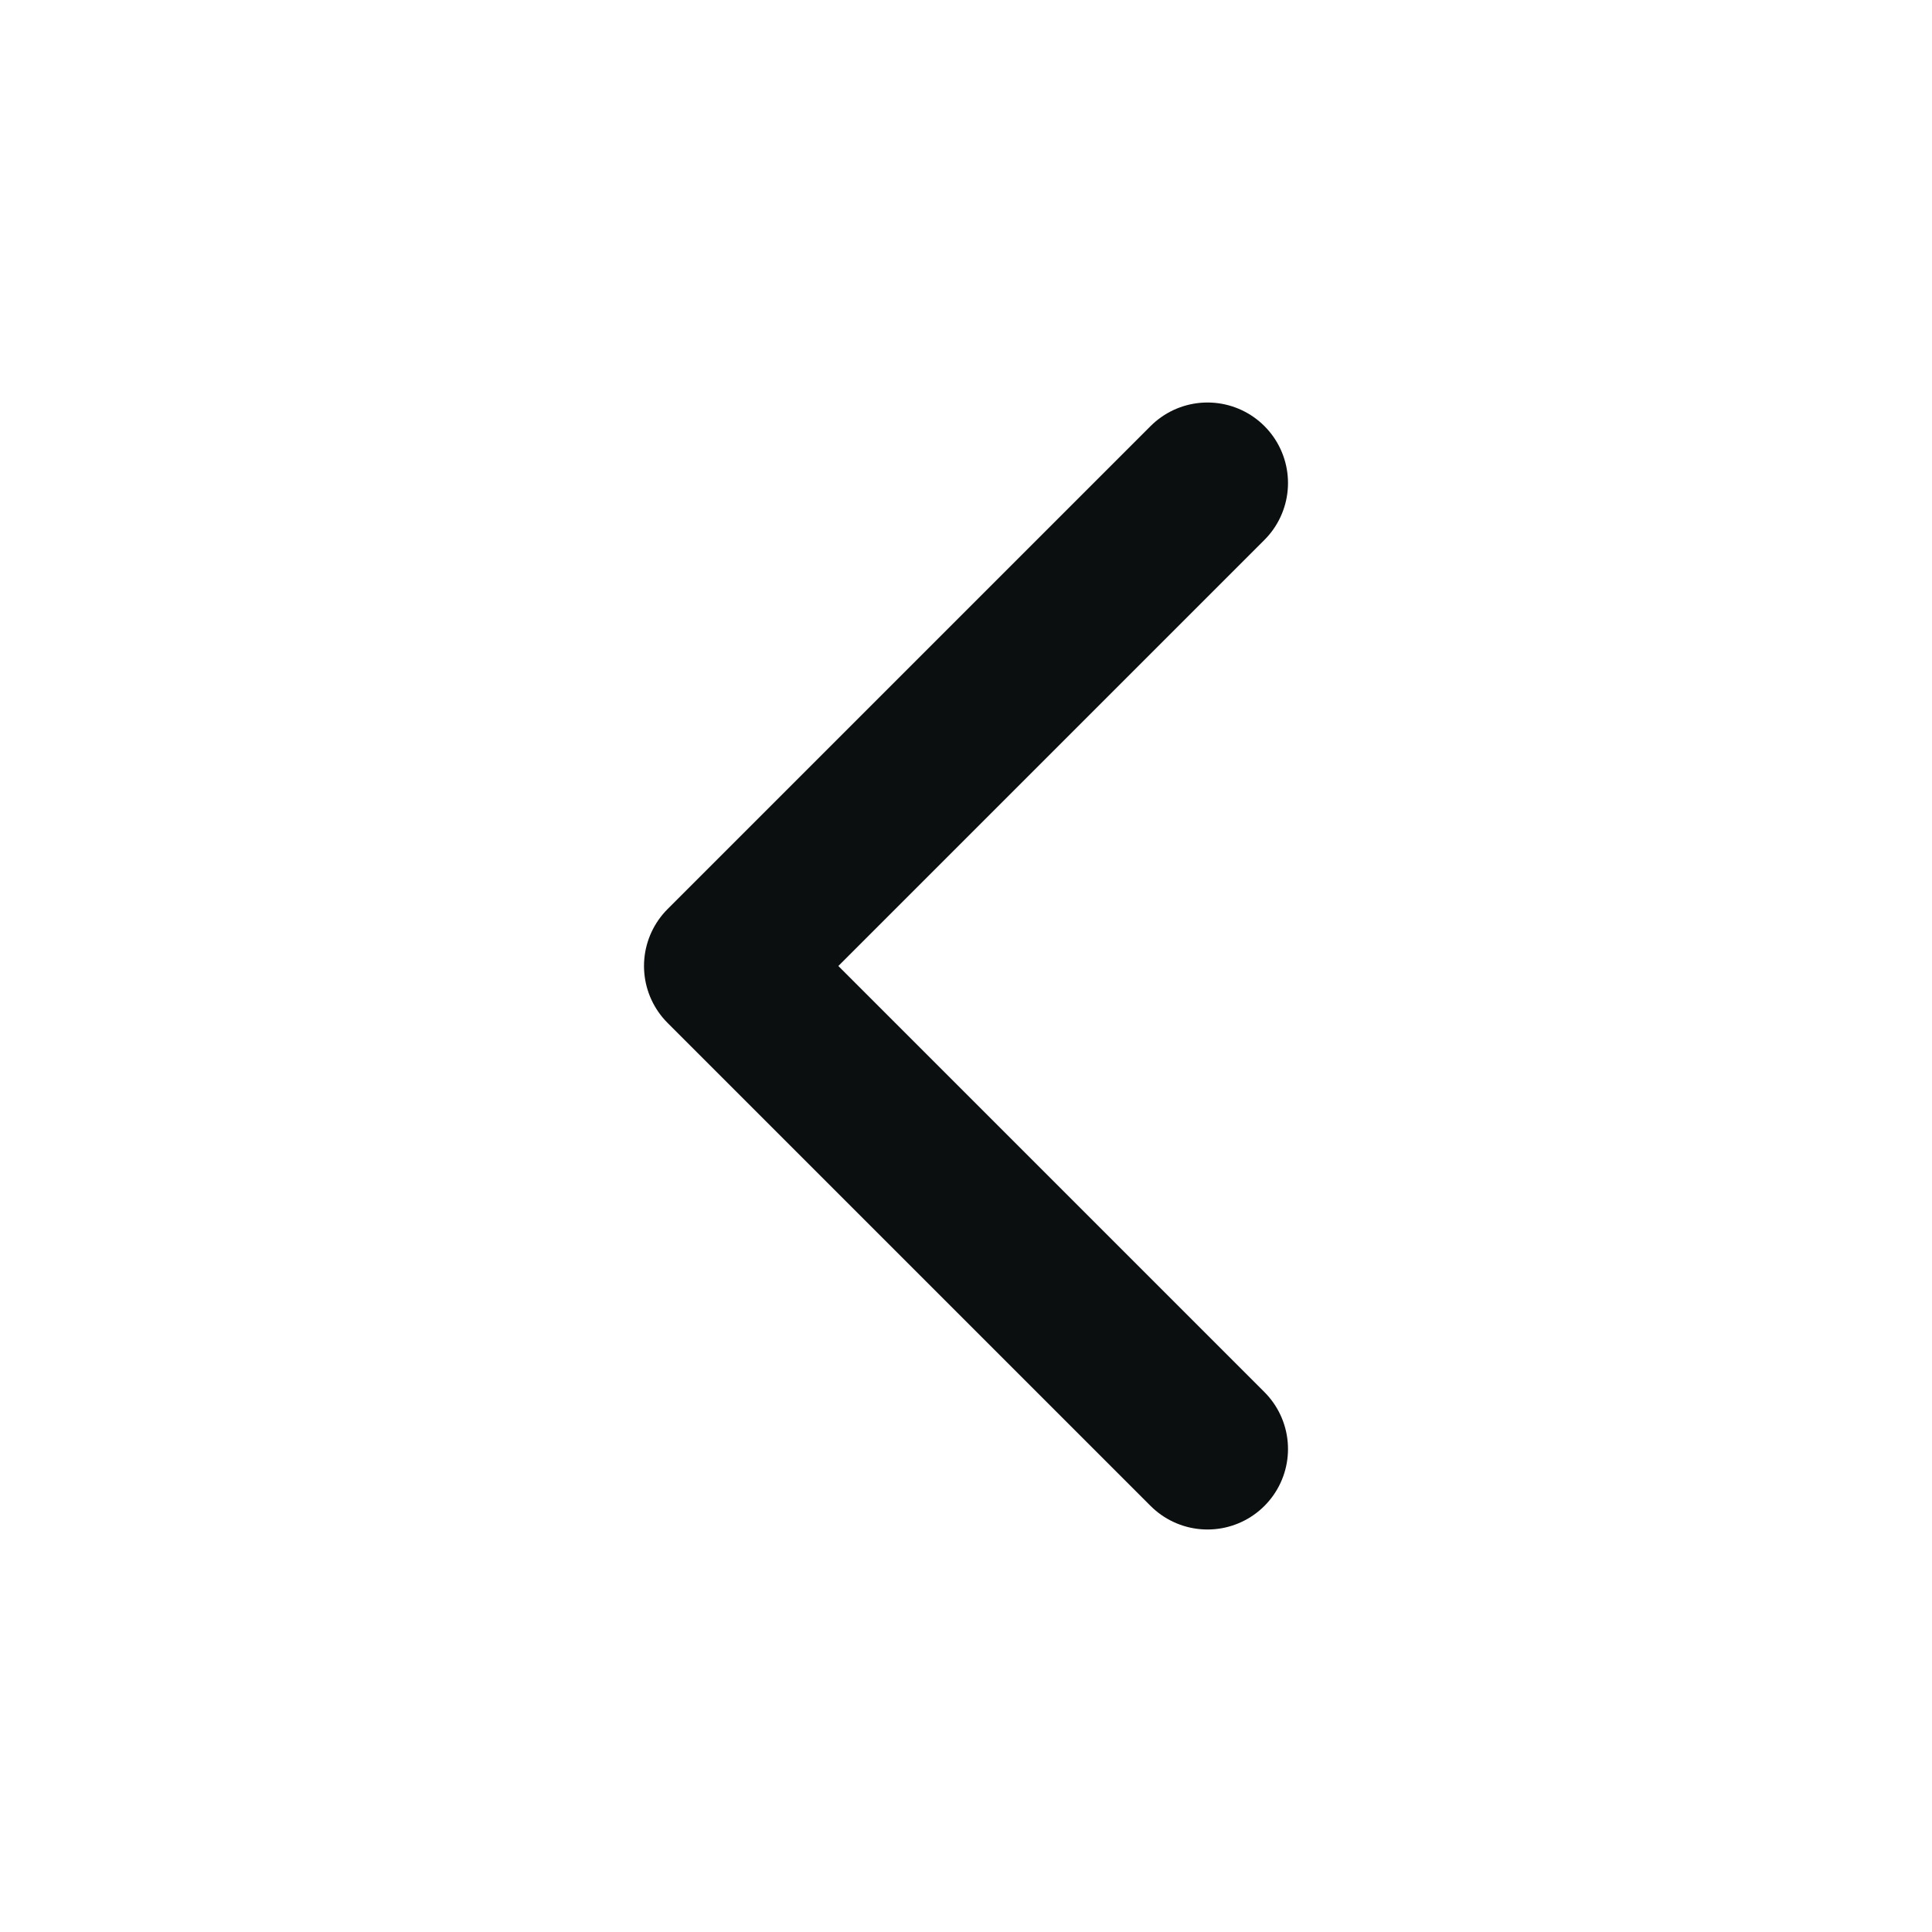
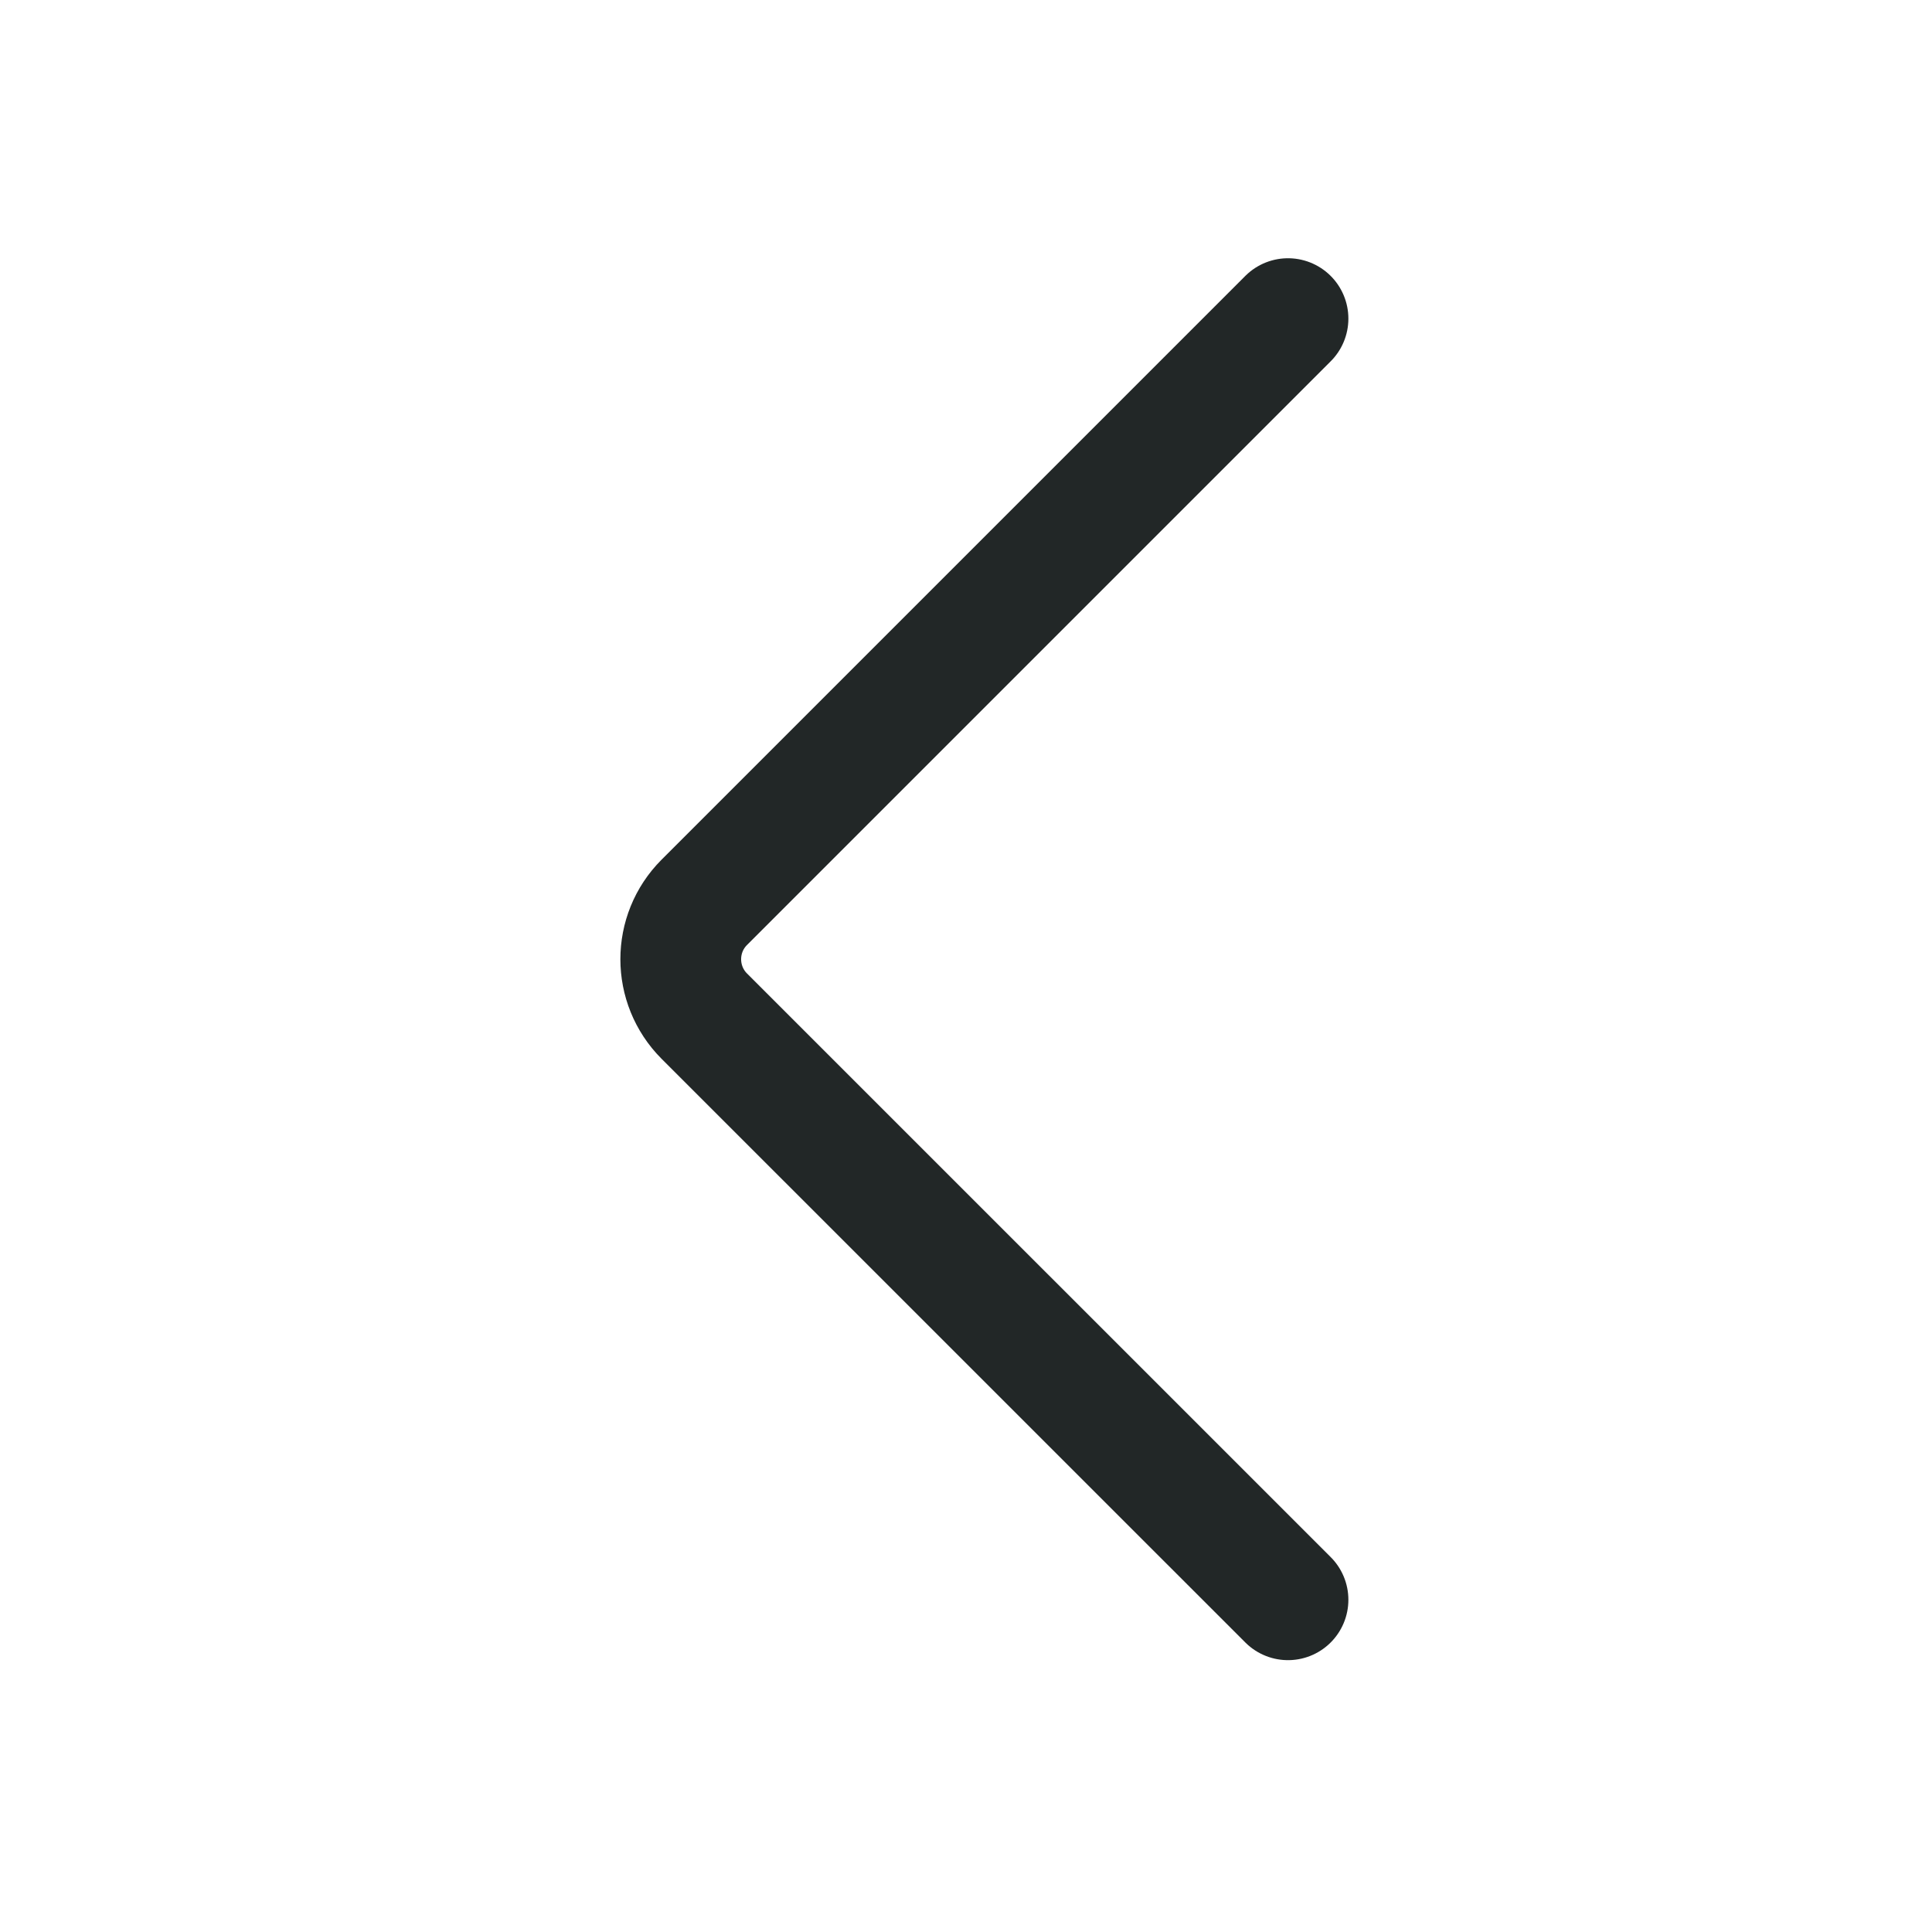
<svg xmlns="http://www.w3.org/2000/svg" width="24" height="24" viewBox="0 0 24 24" fill="none">
-   <path d="M15 18L9 12L15 6" stroke="#0C0F0F" stroke-width="2" stroke-linecap="round" stroke-linejoin="round" />
+   <path d="M16 19.873L8.749 12.623C8.359 12.232 8.359 11.599 8.749 11.209L16 3.958" stroke="#222727" stroke-width="1.5" stroke-linecap="round" stroke-linejoin="round" />
</svg>
